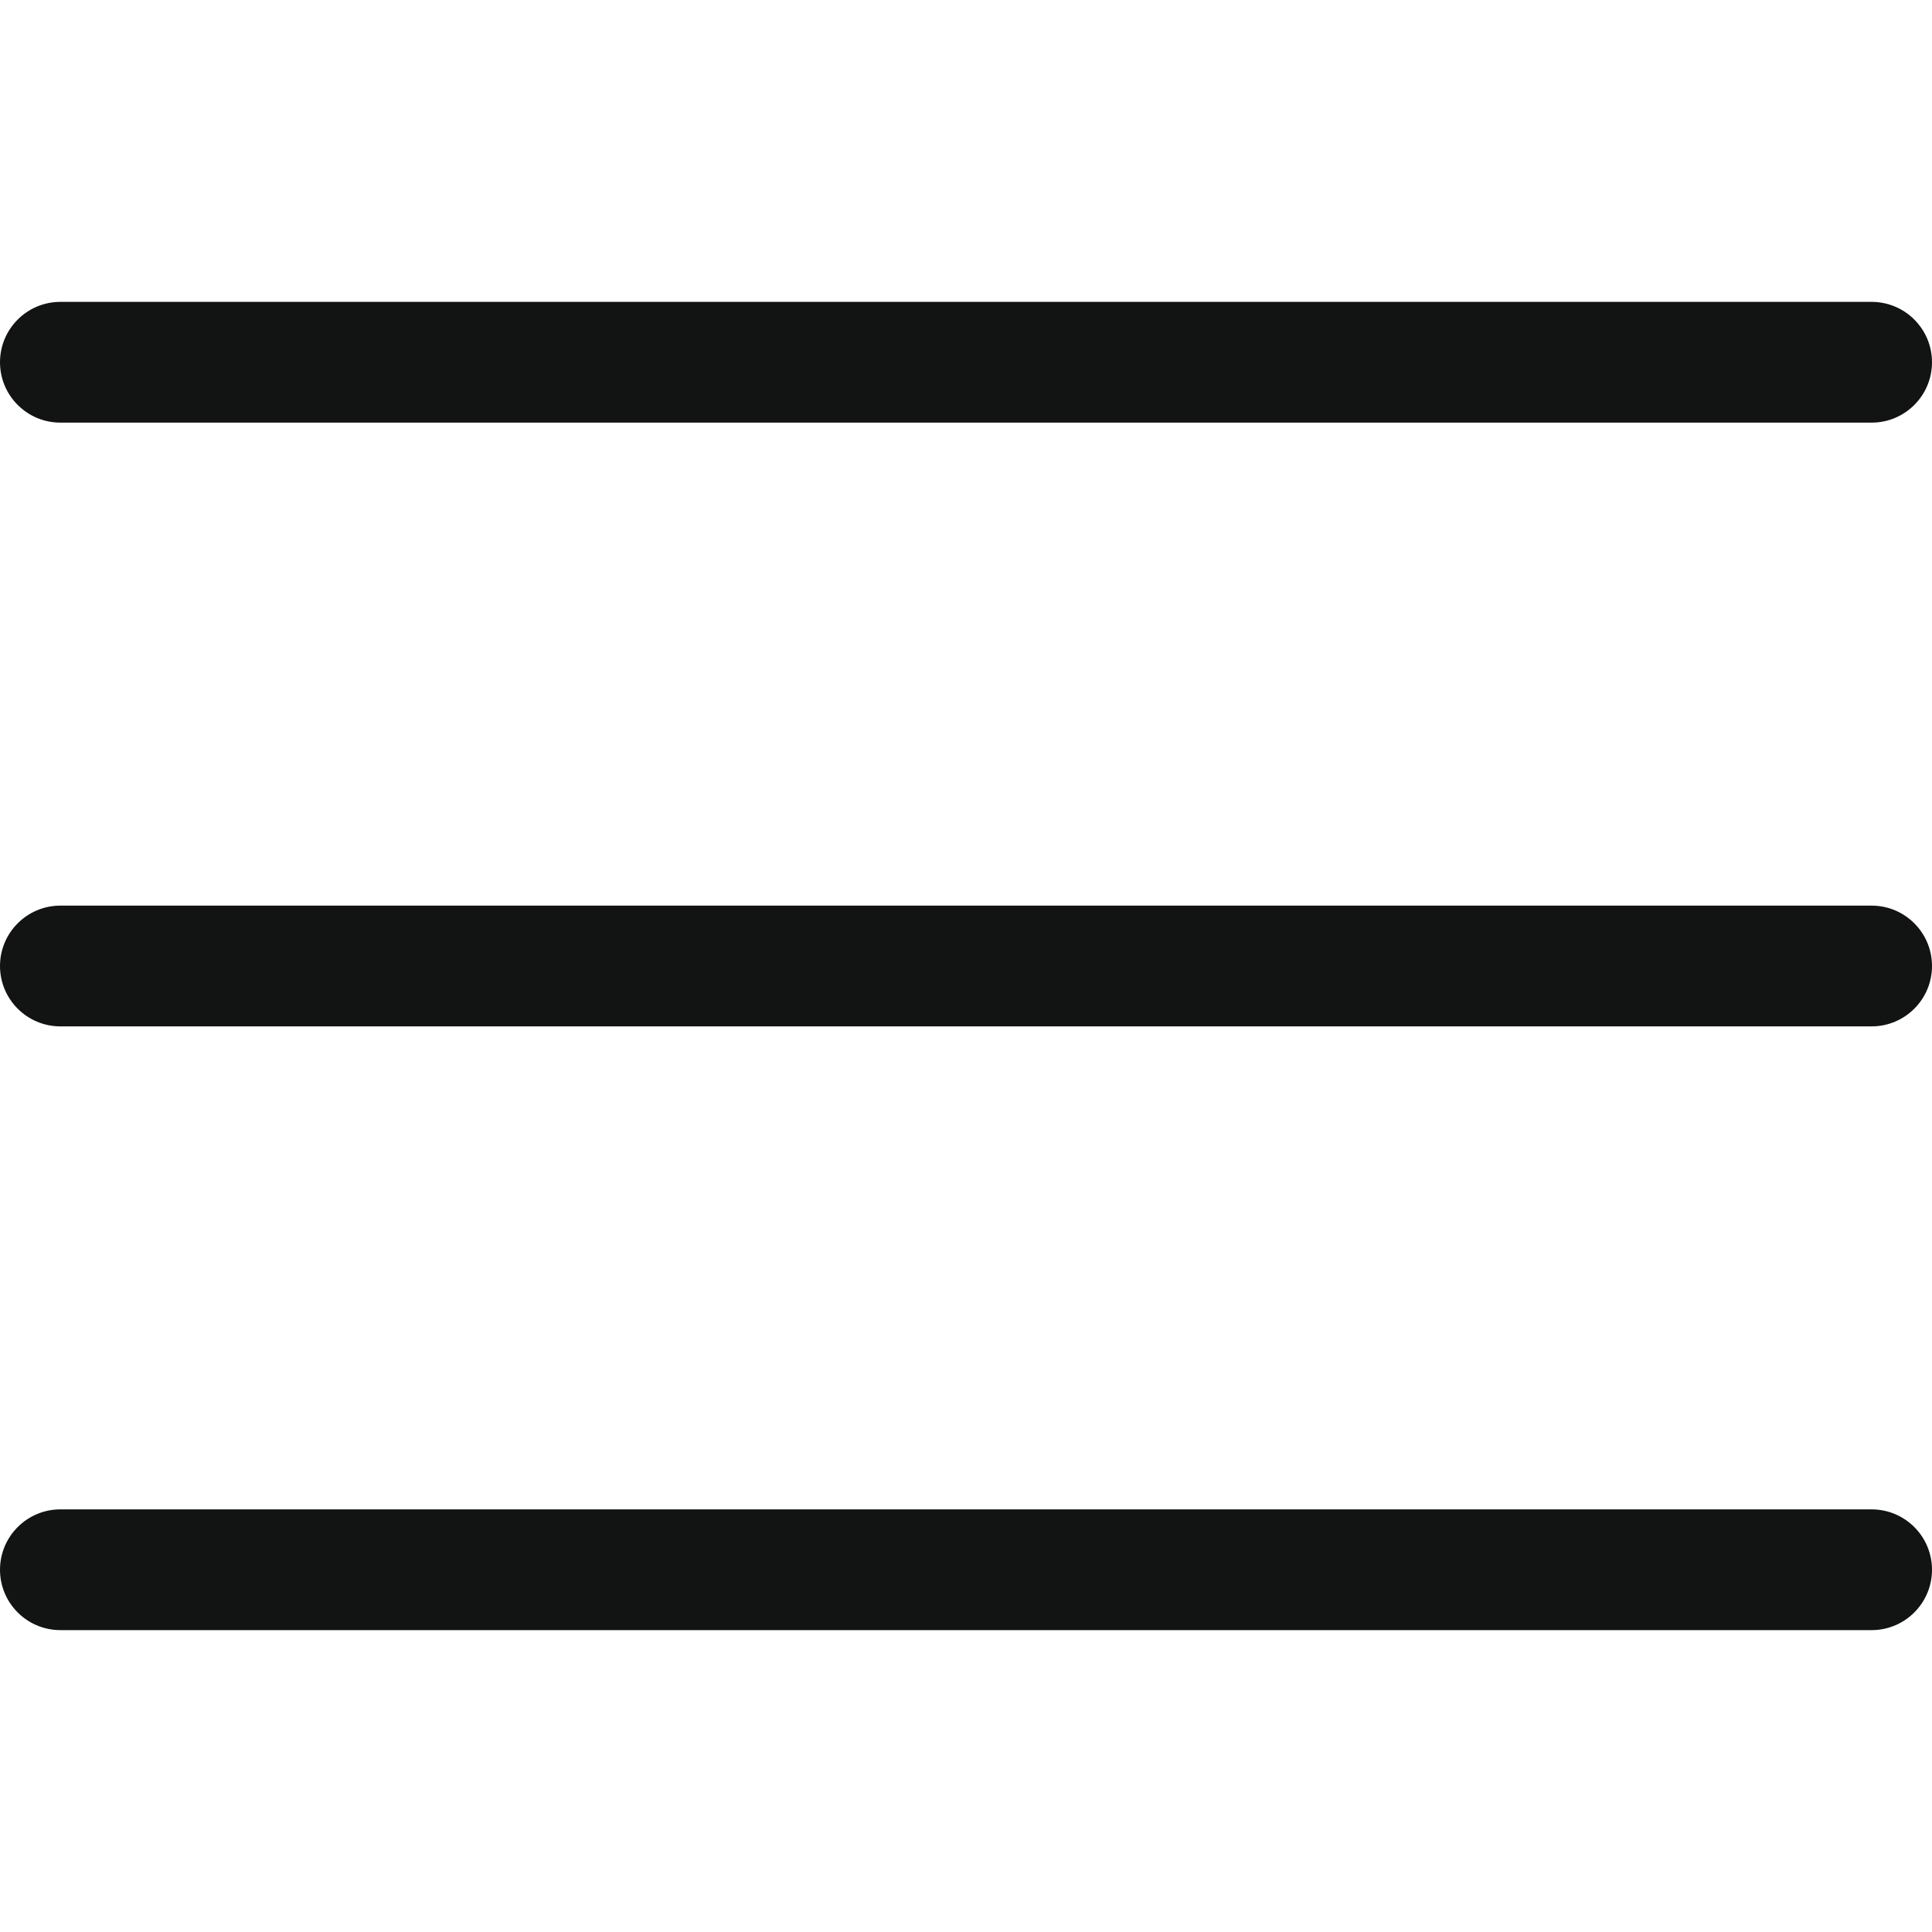
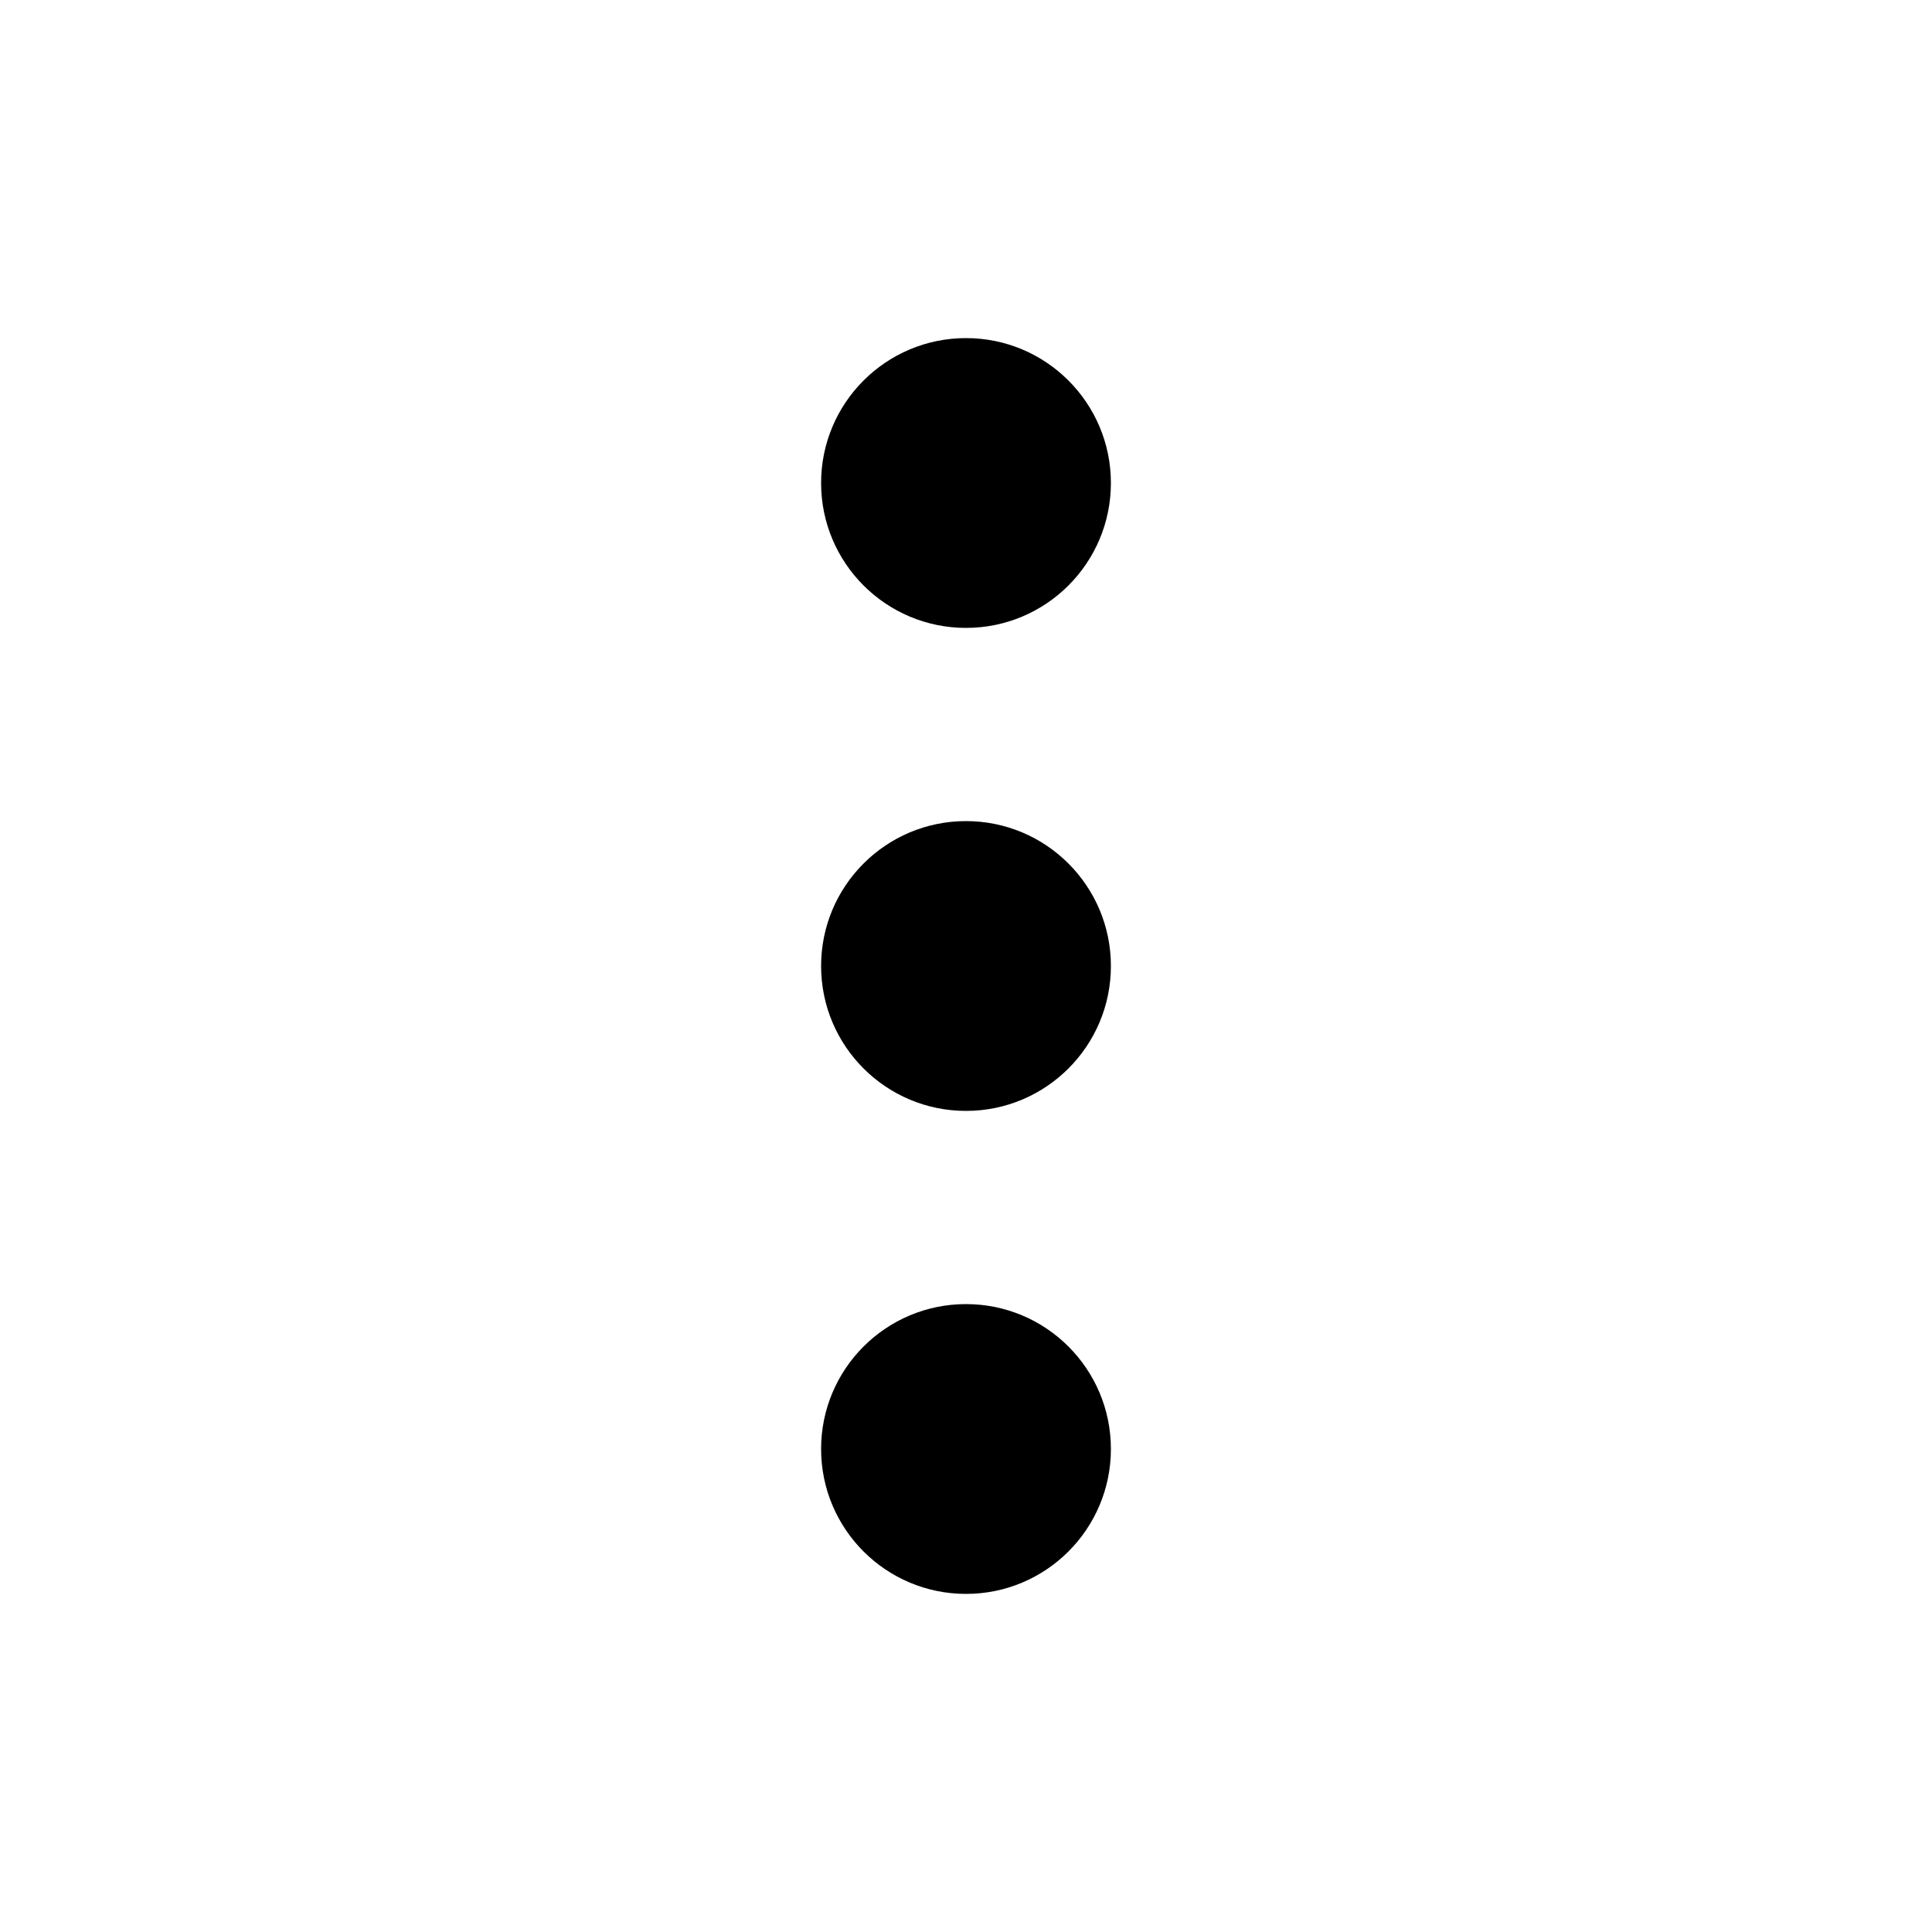
- <svg xmlns="http://www.w3.org/2000/svg" version="1.1" width="32" height="32">
-   <path d="M1,7h30c0.552,0,1-0.448,1-1c0-0.552-0.448-1-1-1H1C0.448,5,0,5.448,0,6C0,6.552,0.448,7,1,7z" fill="#121313" />
-   <path d="M31,15H1c-0.552,0-1,0.448-1,1c0,0.552,0.448,1,1,1h30c0.552,0,1-0.448,1-1C32,15.448,31.552,15,31,15z" fill="#121313" />
-   <path d="M31,25H1c-0.552,0-1,0.448-1,1c0,0.552,0.448,1,1,1h30c0.552,0,1-0.448,1-1C32,25.448,31.552,25,31,25z" fill="#121313" />
+ <svg xmlns="http://www.w3.org/2000/svg" version="1.1" width="400" height="400">
+   <circle cx="200" cy="100" r="30" fill="#000" />
+   <circle cx="200" cy="200" r="30" fill="#000" />
+   <circle cx="200" cy="300" r="30" fill="#000" />
</svg>
